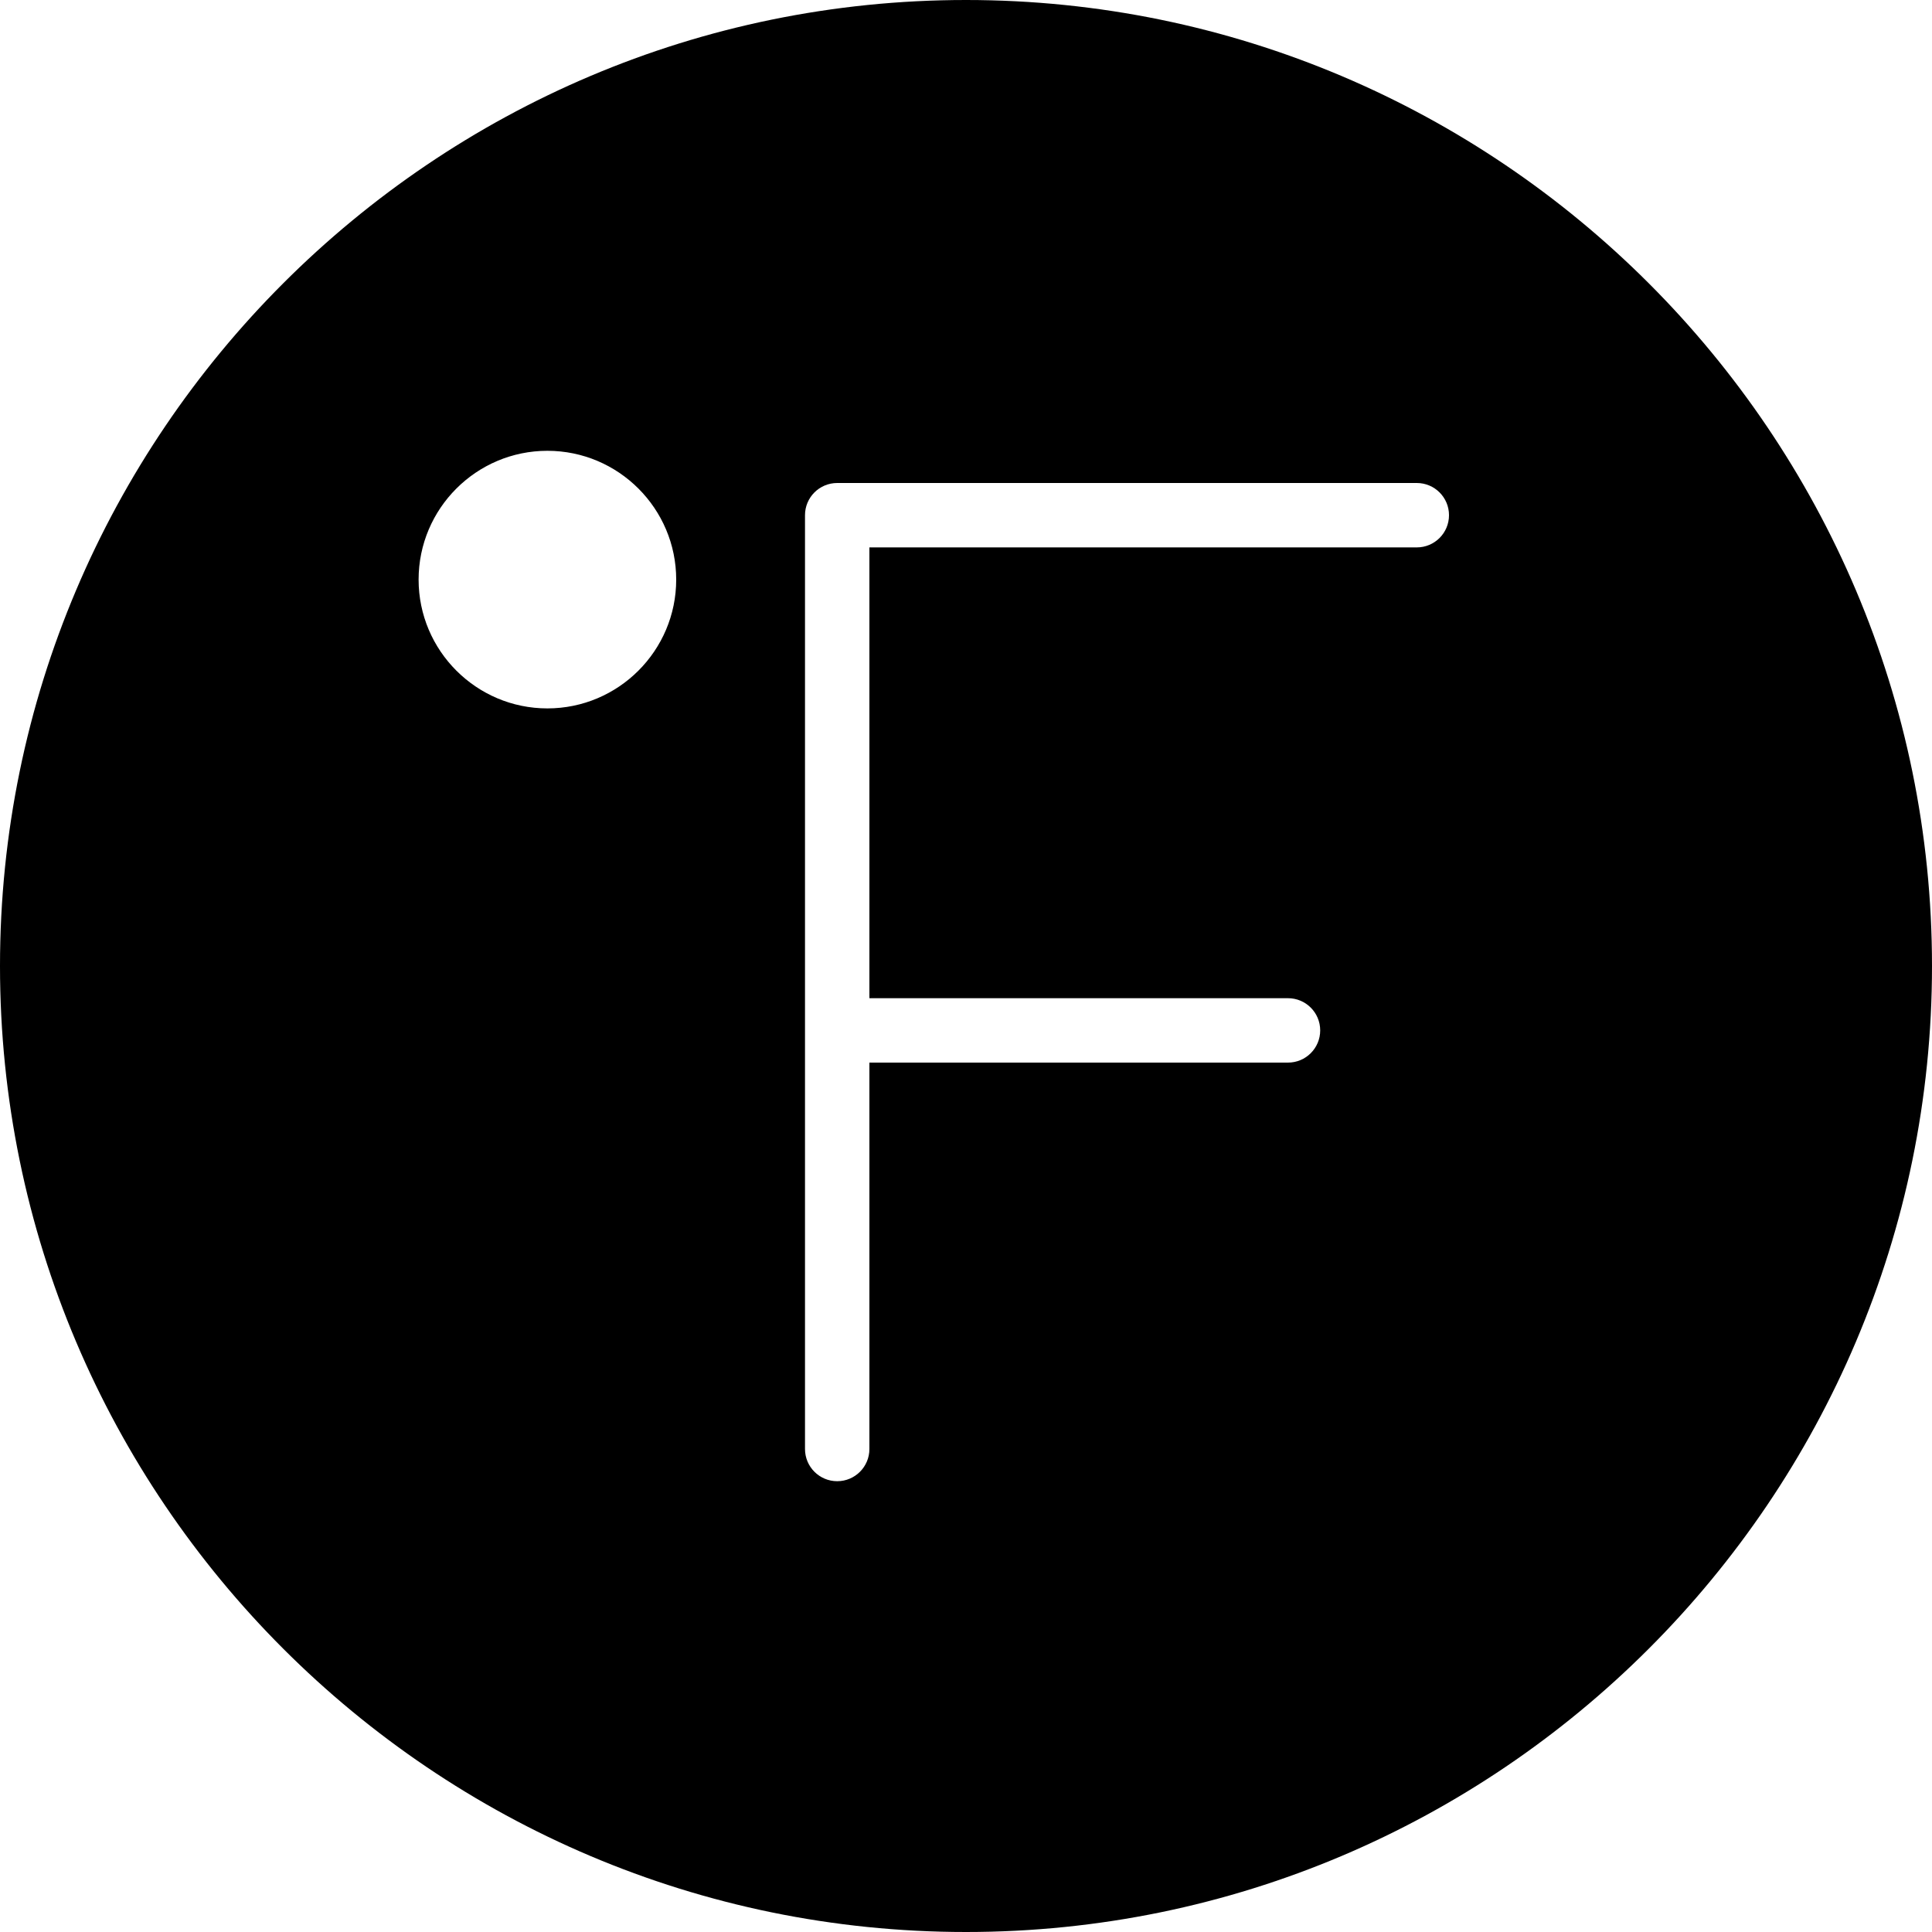
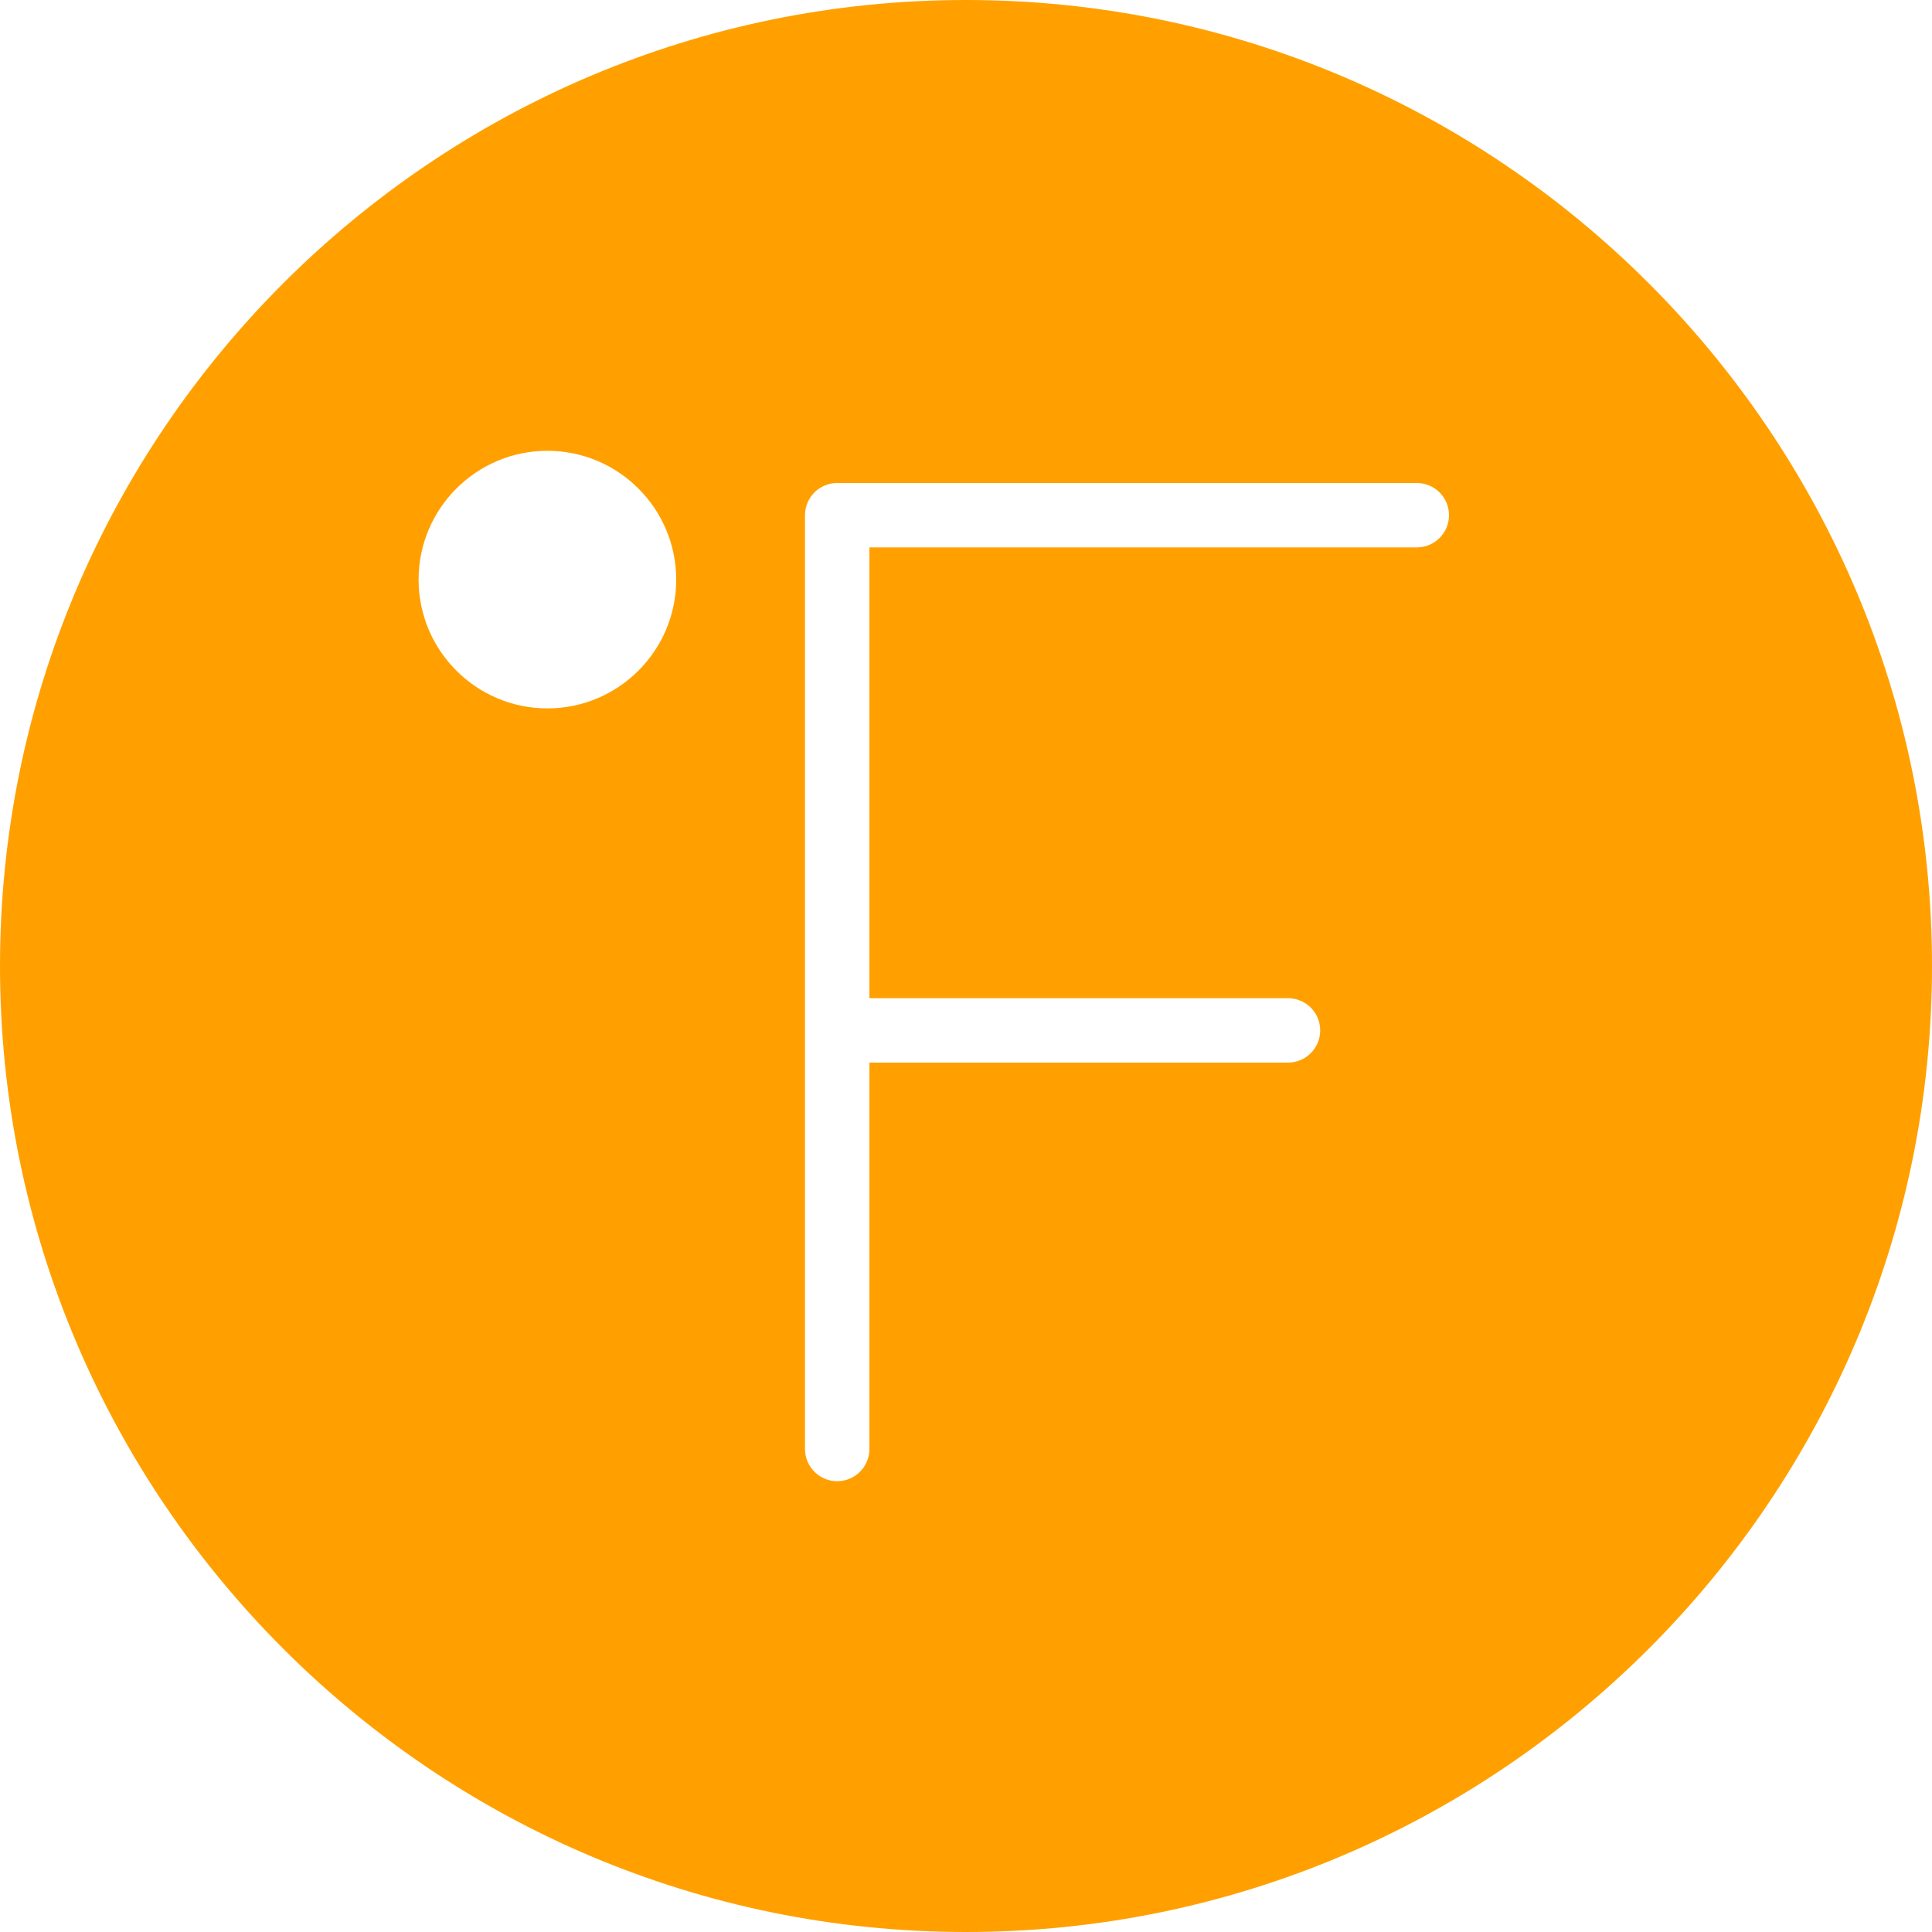
<svg xmlns="http://www.w3.org/2000/svg" version="1.1" id="Capa_1" x="0px" y="0px" viewBox="0 0 60 60" style="enable-background:new 0 0 60 60;" xml:space="preserve">
-   <path d="M30,0C13.458,0,0,13.458,0,30s13.458,30,30,30s30-13.458,30-30S46.542,0,30,0z M17,22c-2.206,0-4-1.794-4-4s1.794-4,4-4  s4,1.794,4,4S19.206,22,17,22z M44,17H27v14h13c0.552,0,1,0.447,1,1s-0.448,1-1,1H27v12c0,0.553-0.448,1-1,1s-1-0.447-1-1V16  c0-0.553,0.448-1,1-1h18c0.552,0,1,0.447,1,1S44.552,17,44,17z" fill="#000" />
+   <path d="M30,0C13.458,0,0,13.458,0,30s13.458,30,30,30s30-13.458,30-30S46.542,0,30,0z M17,22c-2.206,0-4-1.794-4-4s1.794-4,4-4  s4,1.794,4,4S19.206,22,17,22z M44,17H27v14h13c0.552,0,1,0.447,1,1s-0.448,1-1,1H27v12c0,0.553-0.448,1-1,1s-1-0.447-1-1V16  c0-0.553,0.448-1,1-1h18c0.552,0,1,0.447,1,1S44.552,17,44,17z" fill="#FFA000" />
  <g>
</g>
  <g>
</g>
  <g>
</g>
  <g>
</g>
  <g>
</g>
  <g>
</g>
  <g>
</g>
  <g>
</g>
  <g>
</g>
  <g>
</g>
  <g>
</g>
  <g>
</g>
  <g>
</g>
  <g>
</g>
  <g>
</g>
</svg>
